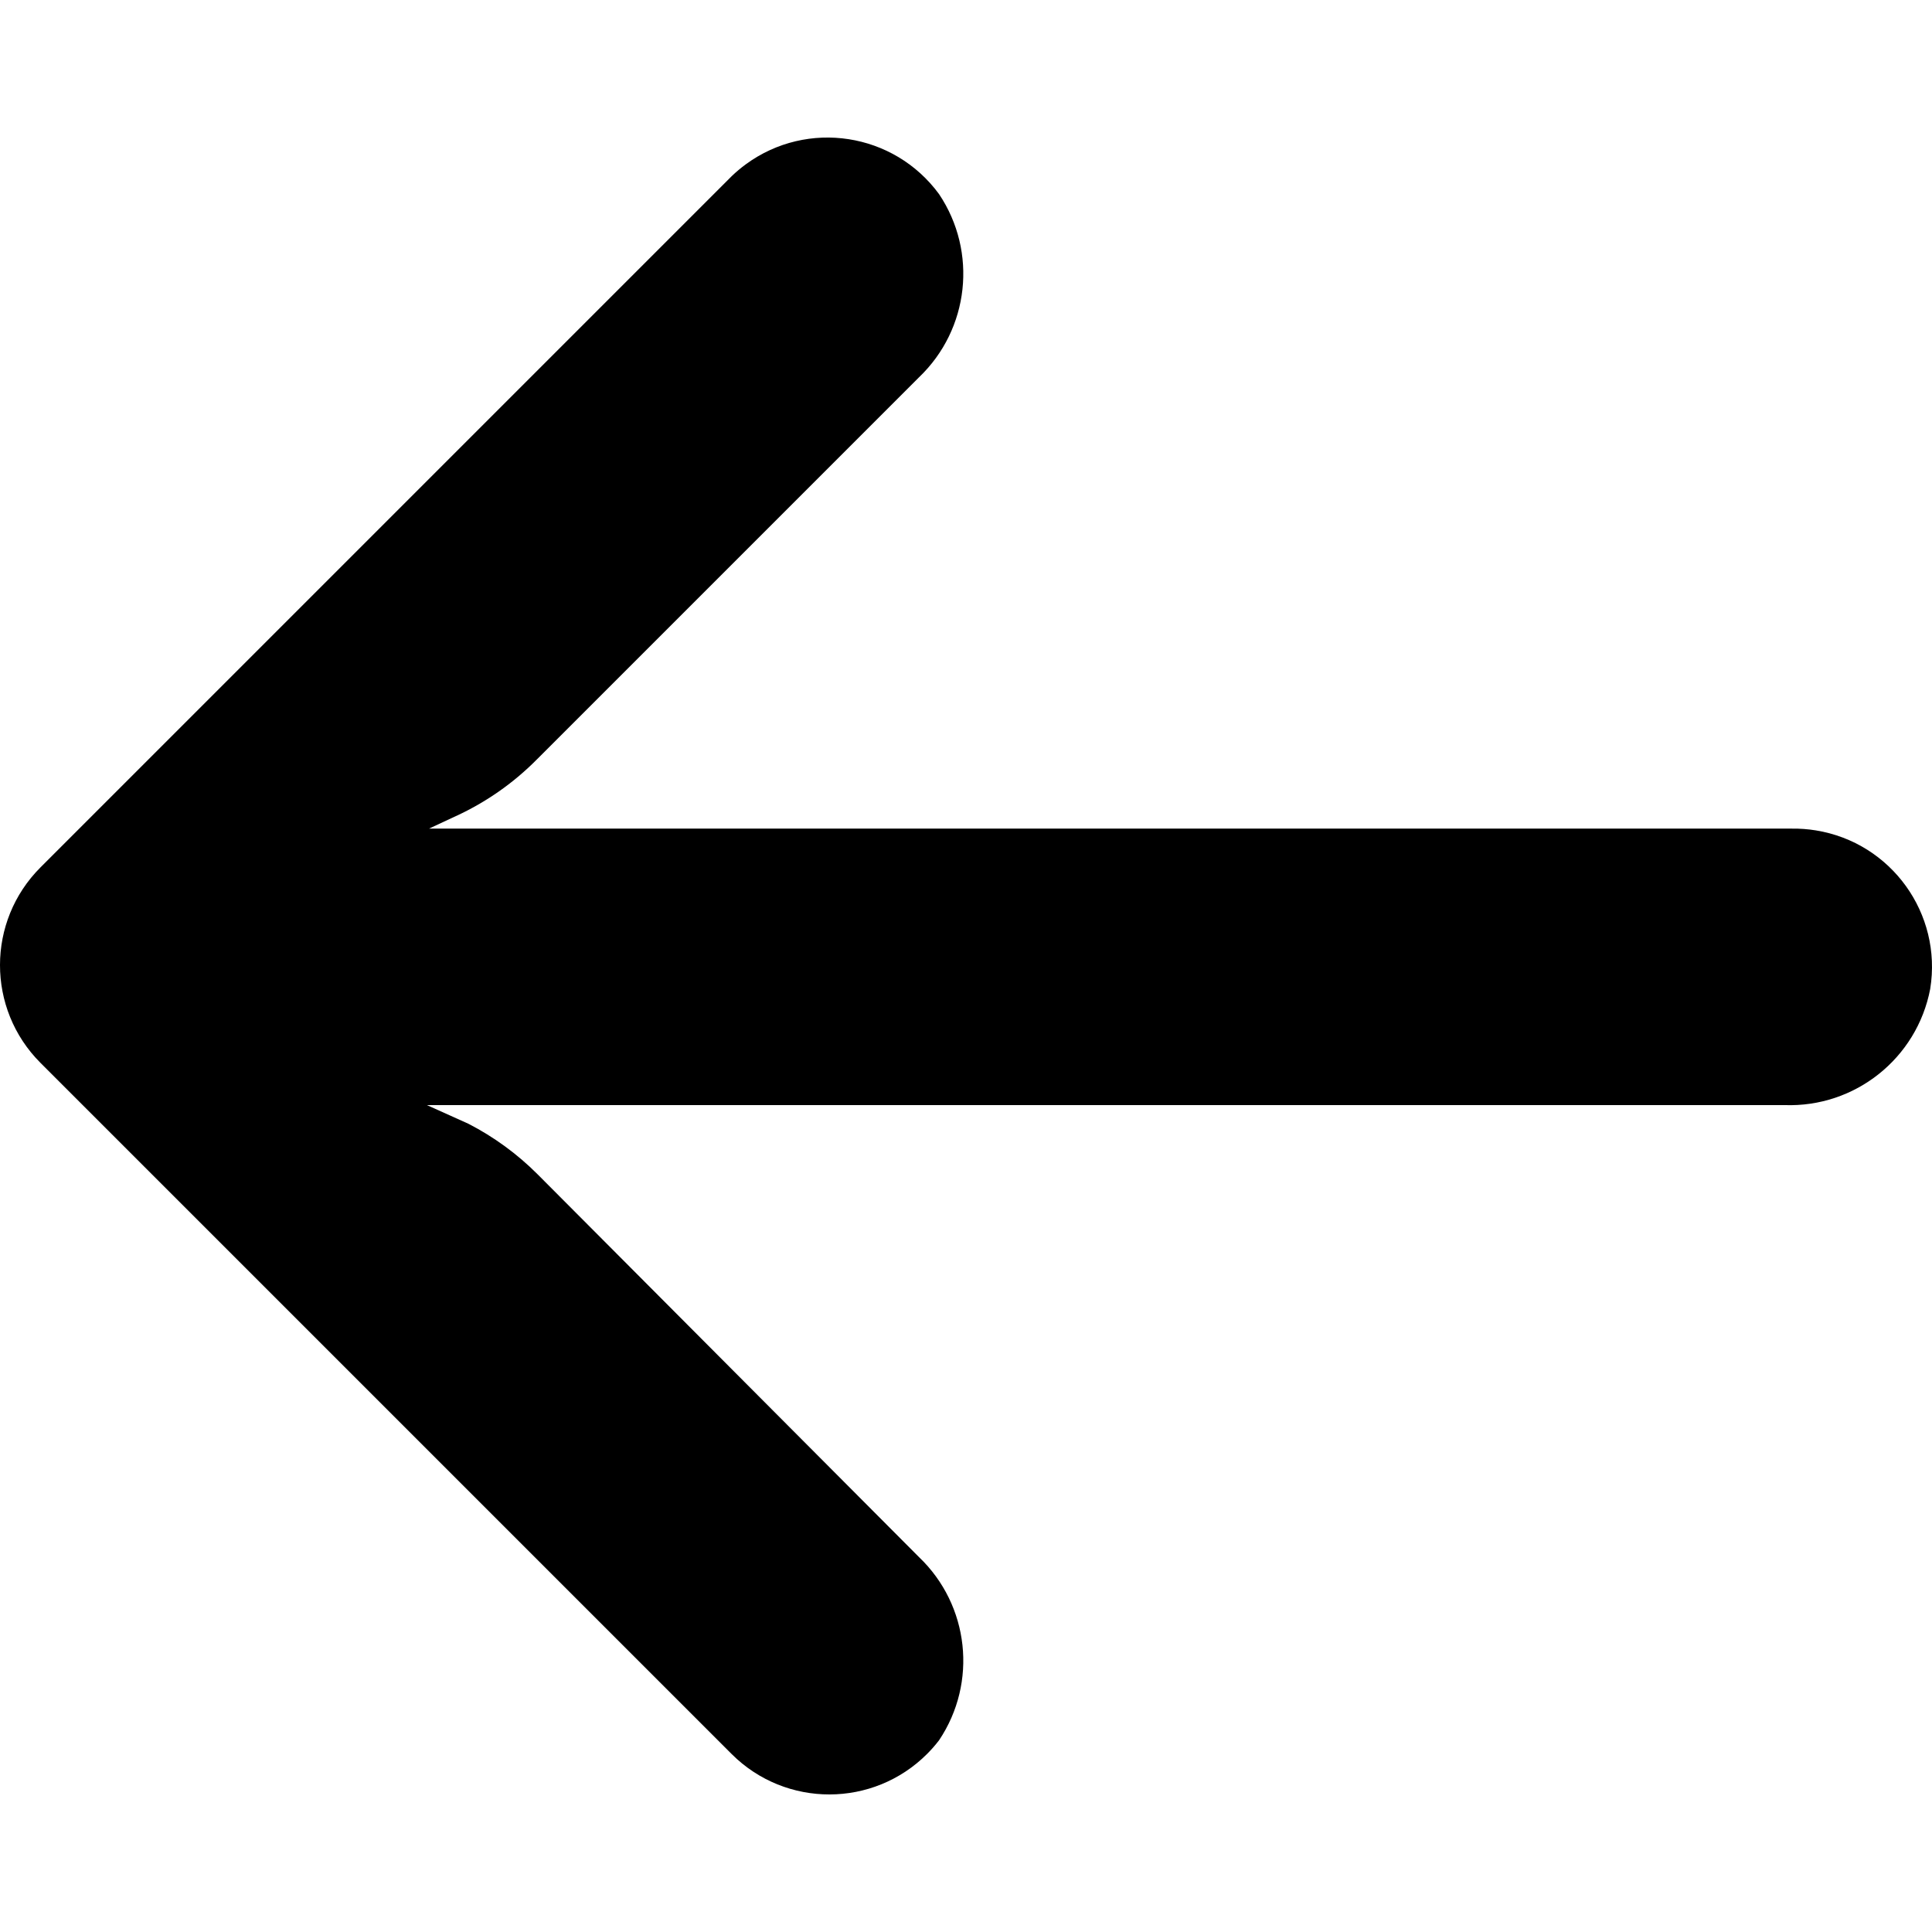
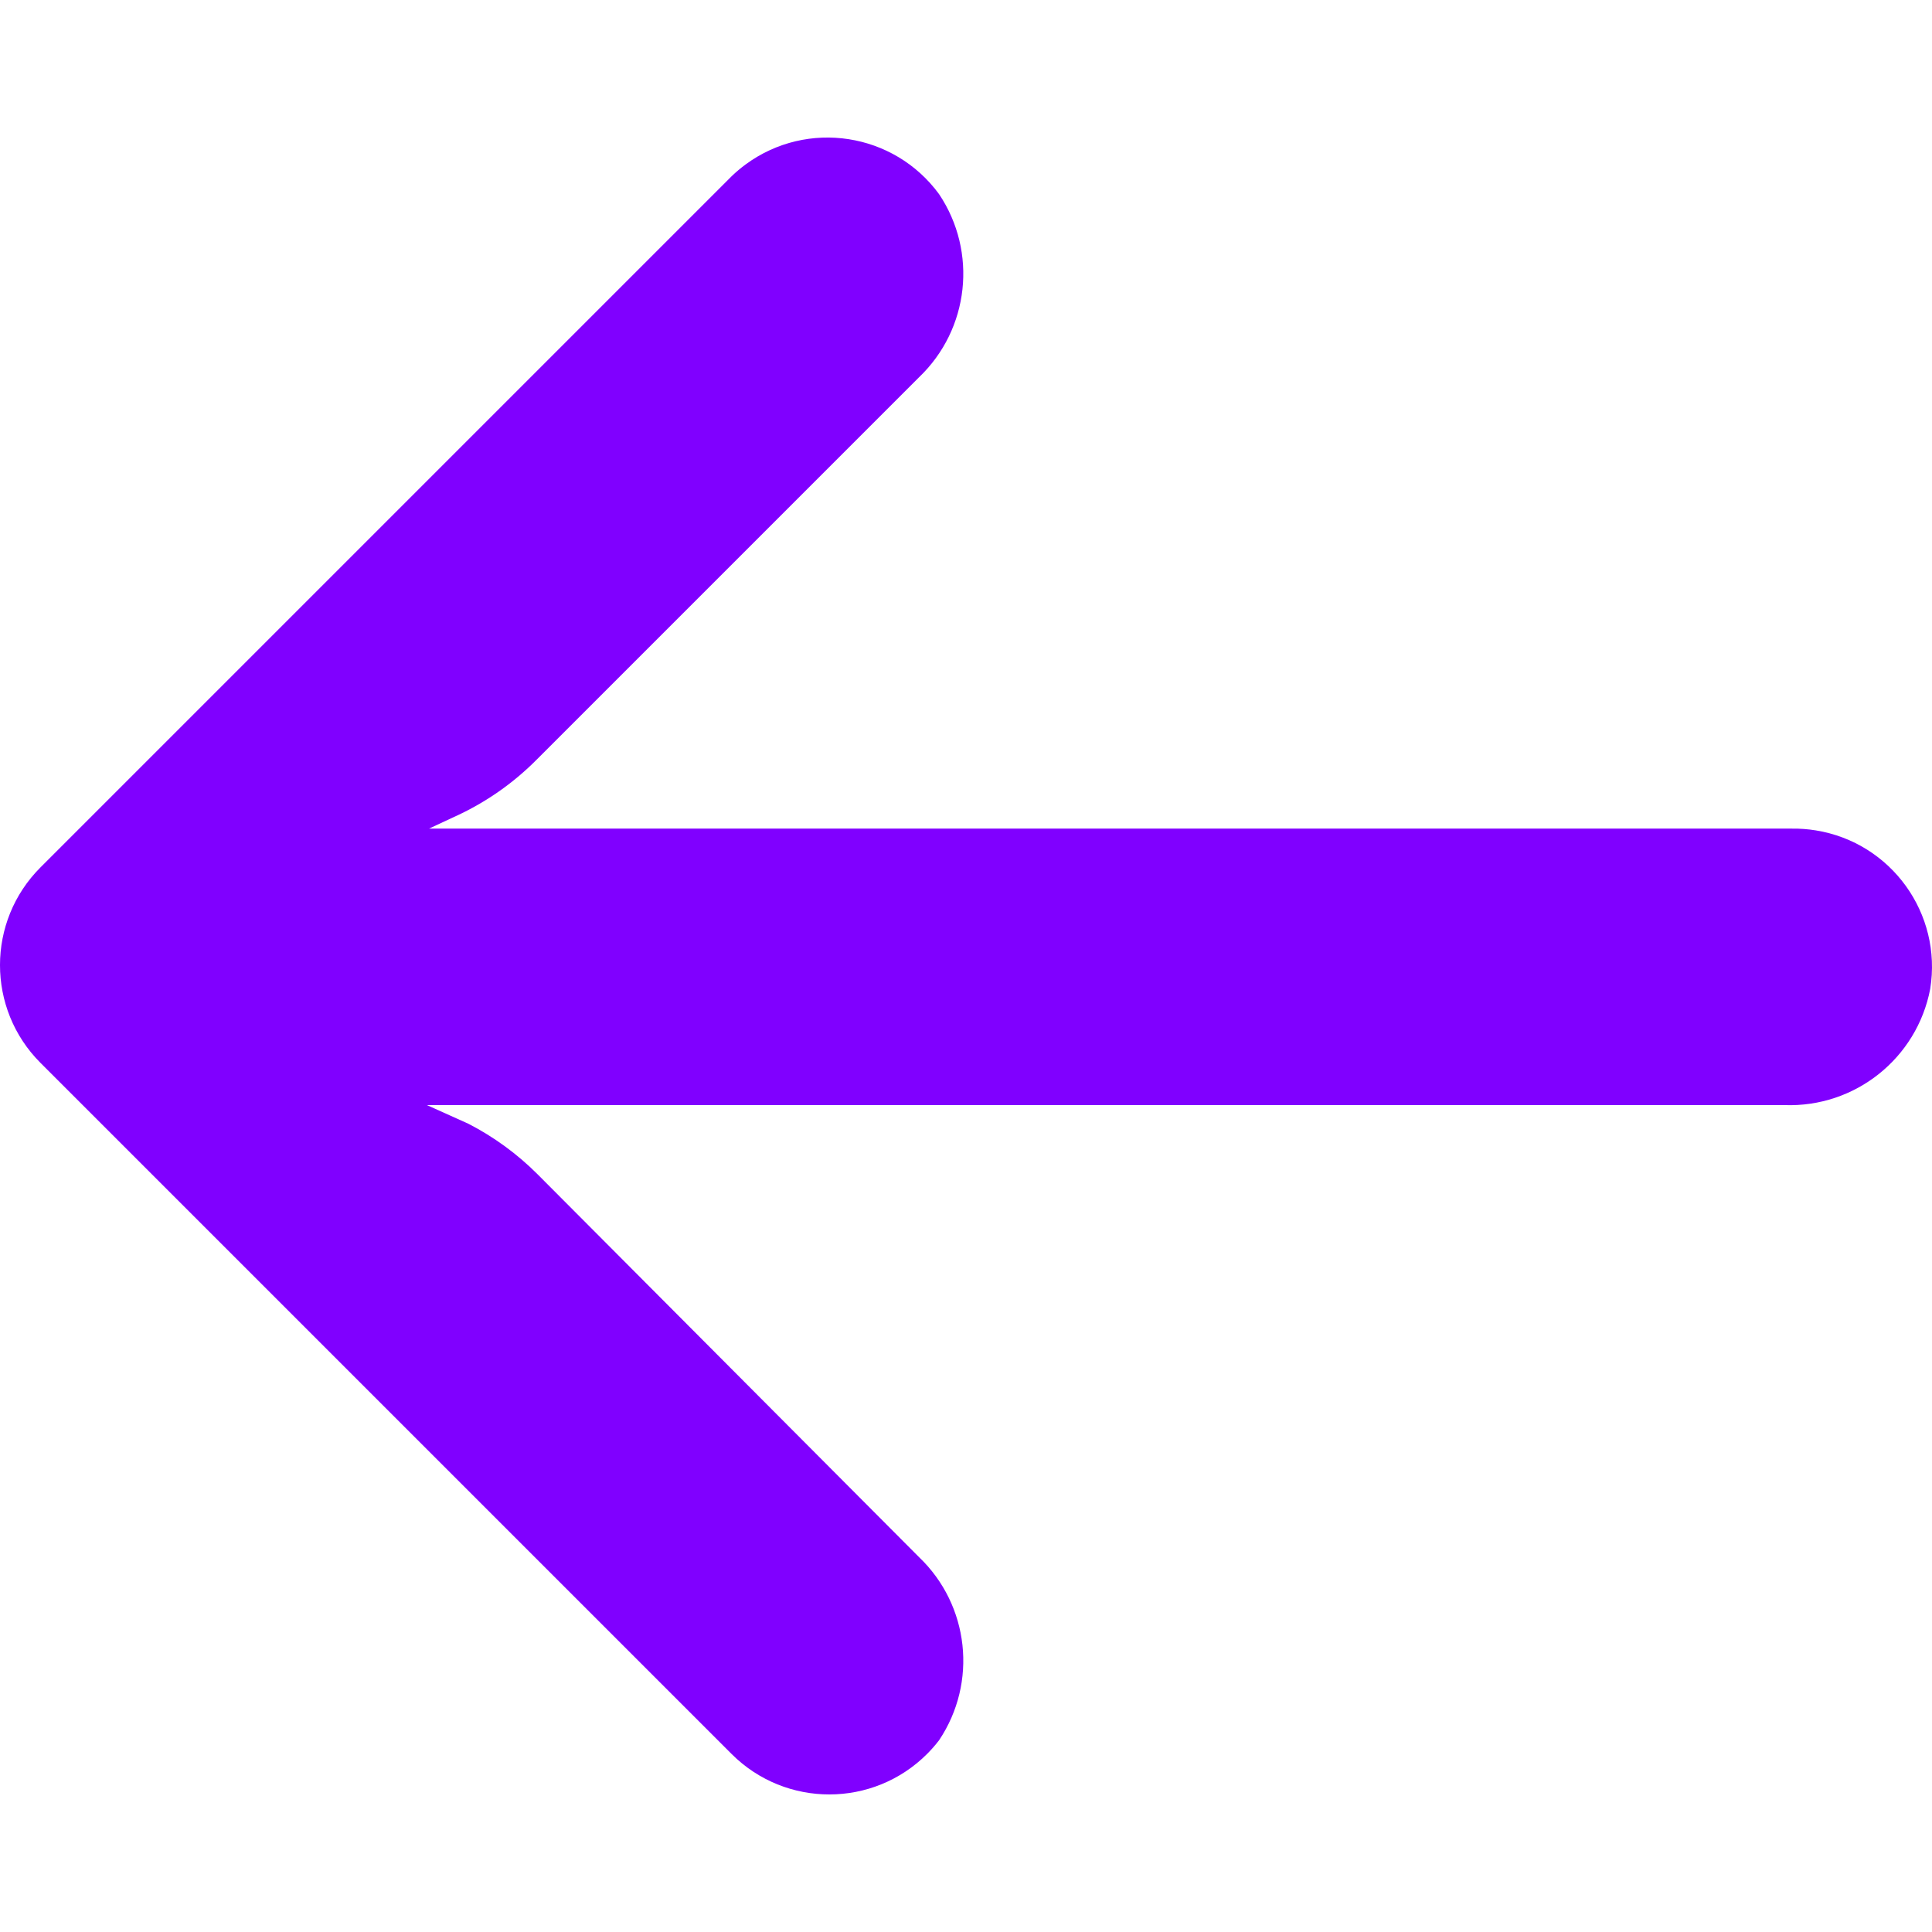
- <svg xmlns="http://www.w3.org/2000/svg" version="1.1" id="Capa_1" x="0px" y="0px" viewBox="0 0 447.243 447.243" style="enable-background:new 0 0 447.243 447.243;" xml:space="preserve">
+ <svg xmlns="http://www.w3.org/2000/svg" version="1.1" id="Capa_1" fill="#8000FF" x="0px" y="0px" viewBox="0 0 447.243 447.243" style="enable-background:new 0 0 447.243 447.243;" xml:space="preserve">
  <g>
    <g>
      <path d="M420.361,192.229c-1.83-0.297-3.682-0.434-5.535-0.41H99.305l6.88-3.2c6.725-3.183,12.843-7.515,18.08-12.8l88.48-88.48    c11.653-11.124,13.611-29.019,4.64-42.4c-10.441-14.259-30.464-17.355-44.724-6.914c-1.152,0.844-2.247,1.764-3.276,2.754    l-160,160C-3.119,213.269-3.13,233.53,9.36,246.034c0.008,0.008,0.017,0.017,0.025,0.025l160,160    c12.514,12.479,32.775,12.451,45.255-0.063c0.982-0.985,1.899-2.033,2.745-3.137c8.971-13.381,7.013-31.276-4.64-42.4    l-88.32-88.64c-4.695-4.7-10.093-8.641-16-11.68l-9.6-4.32h314.24c16.347,0.607,30.689-10.812,33.76-26.88    C449.654,211.494,437.806,195.059,420.361,192.229z" />
    </g>
  </g>
  <g>
</g>
  <g>
</g>
  <g>
</g>
  <g>
</g>
  <g>
</g>
  <g>
</g>
  <g>
</g>
  <g>
</g>
  <g>
</g>
  <g>
</g>
  <g>
</g>
  <g>
</g>
  <g>
</g>
  <g>
</g>
  <g>
</g>
</svg>
